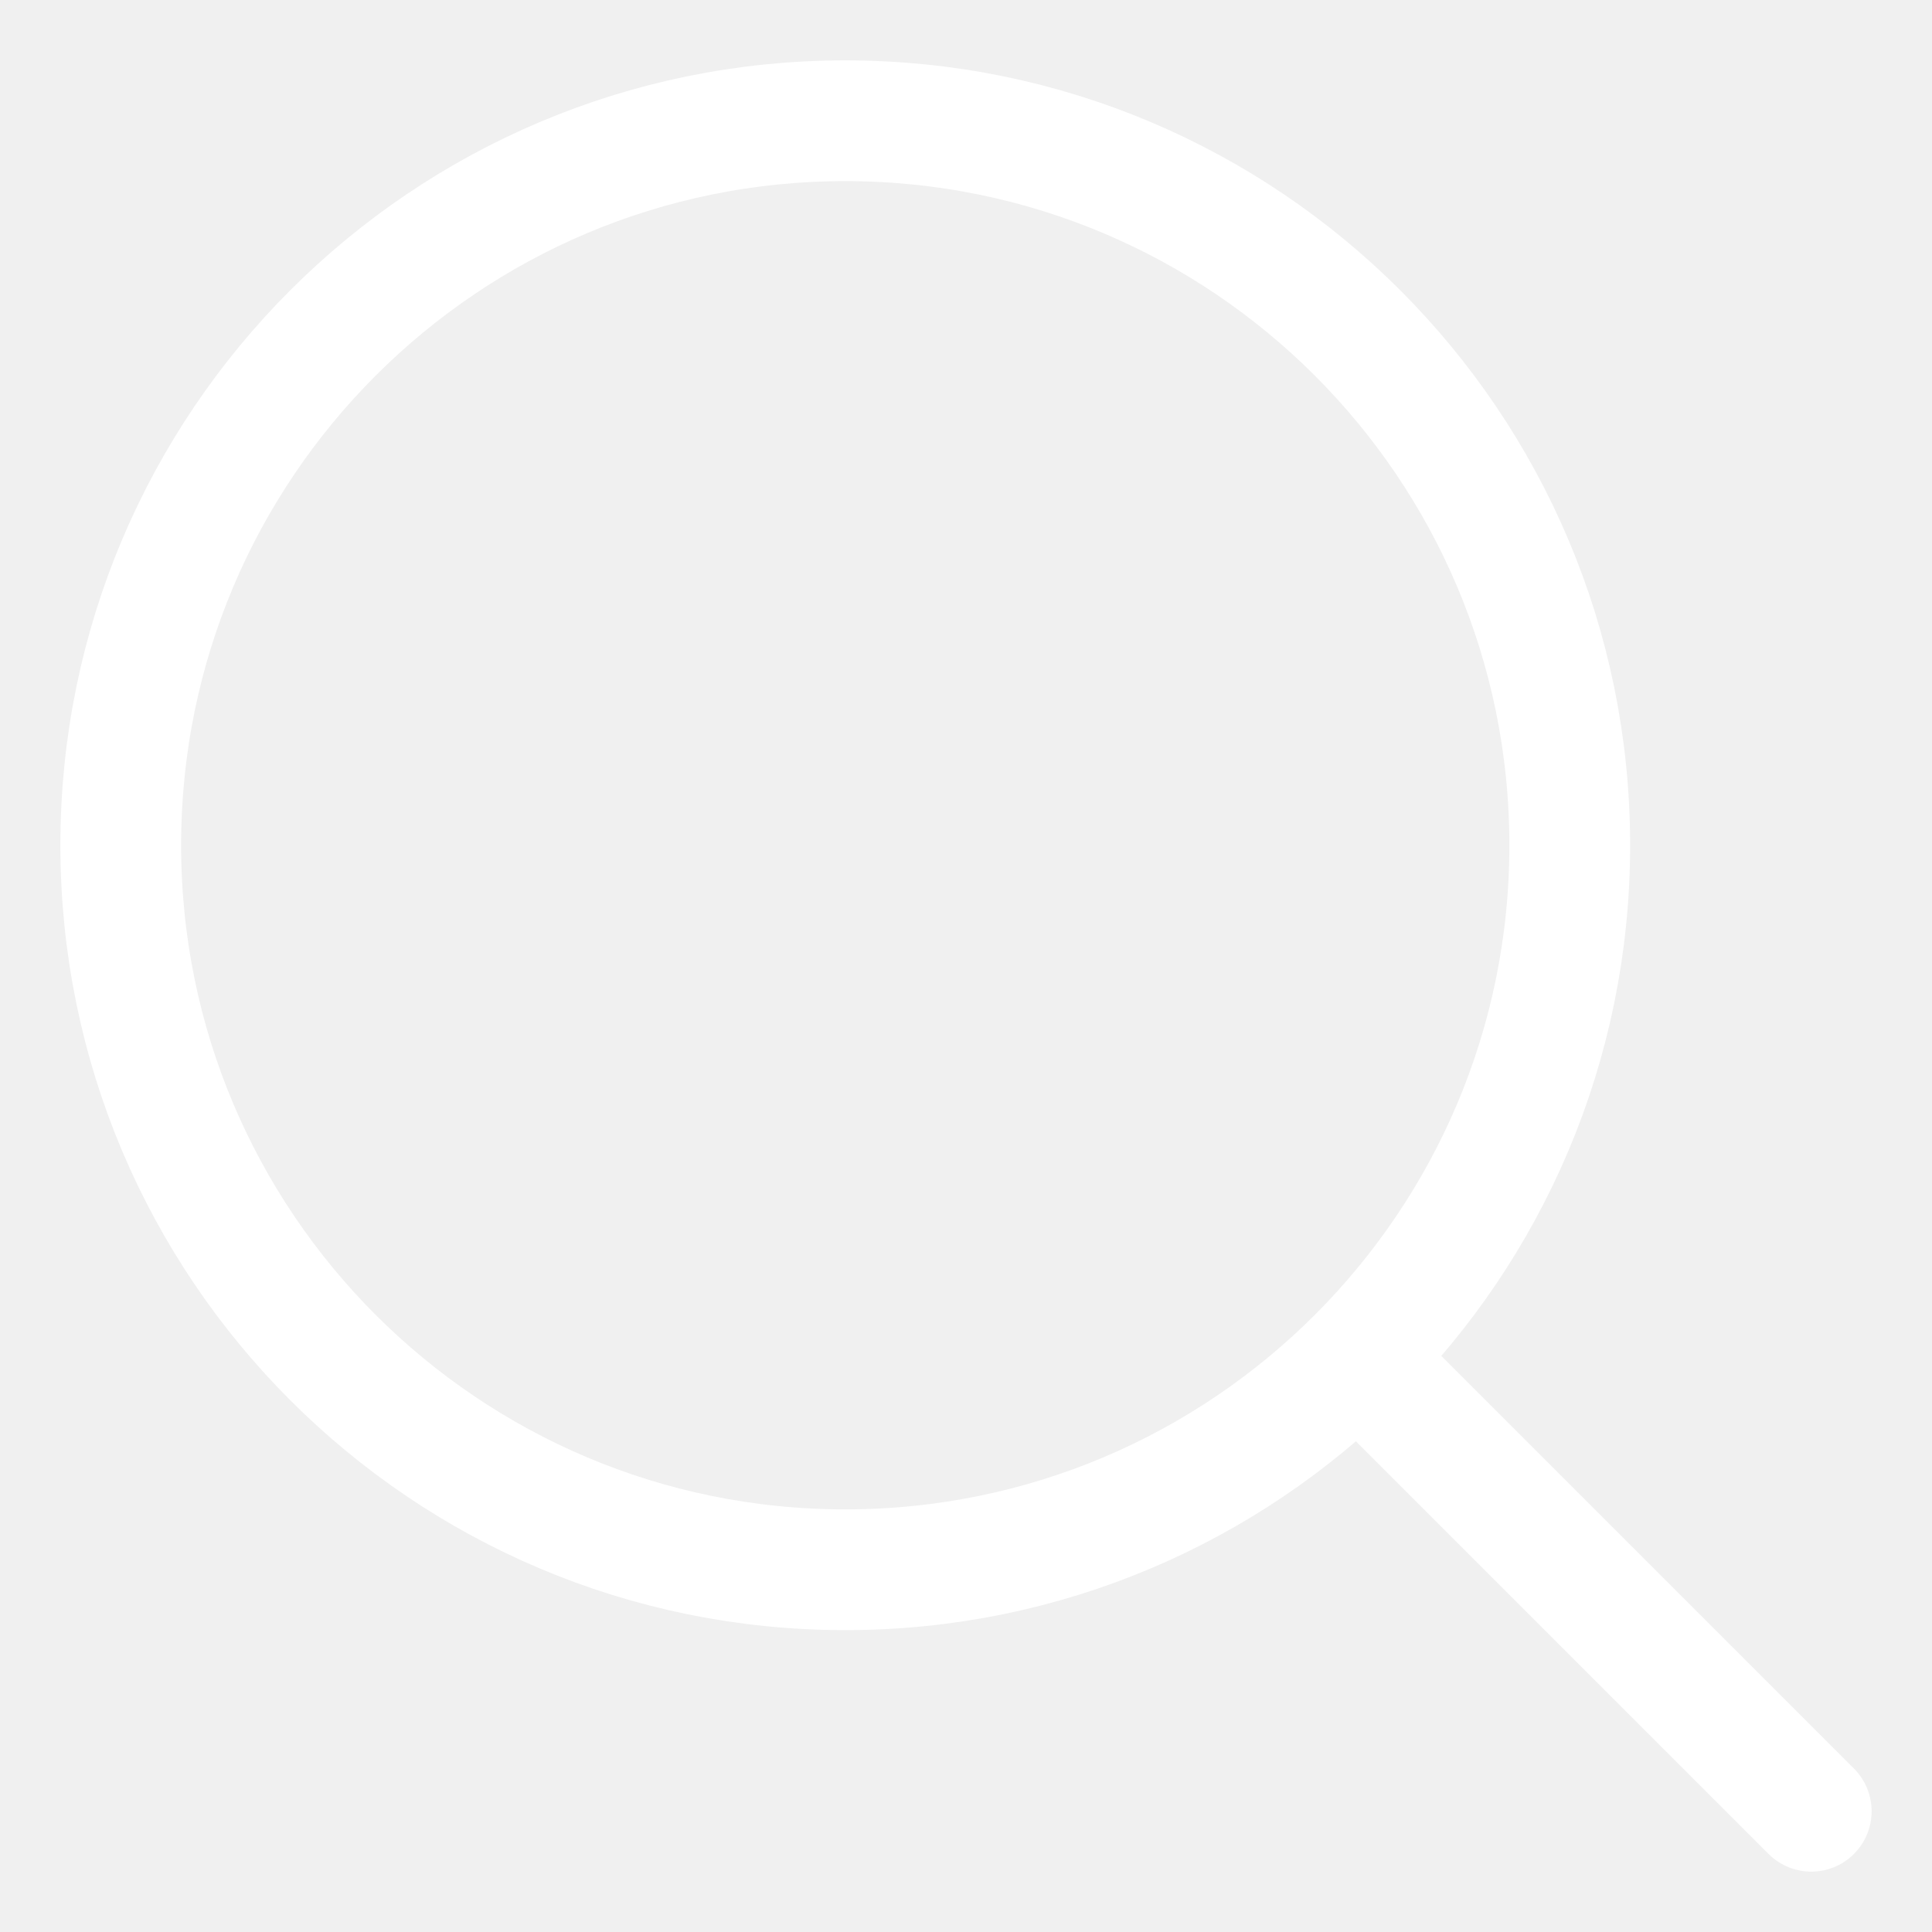
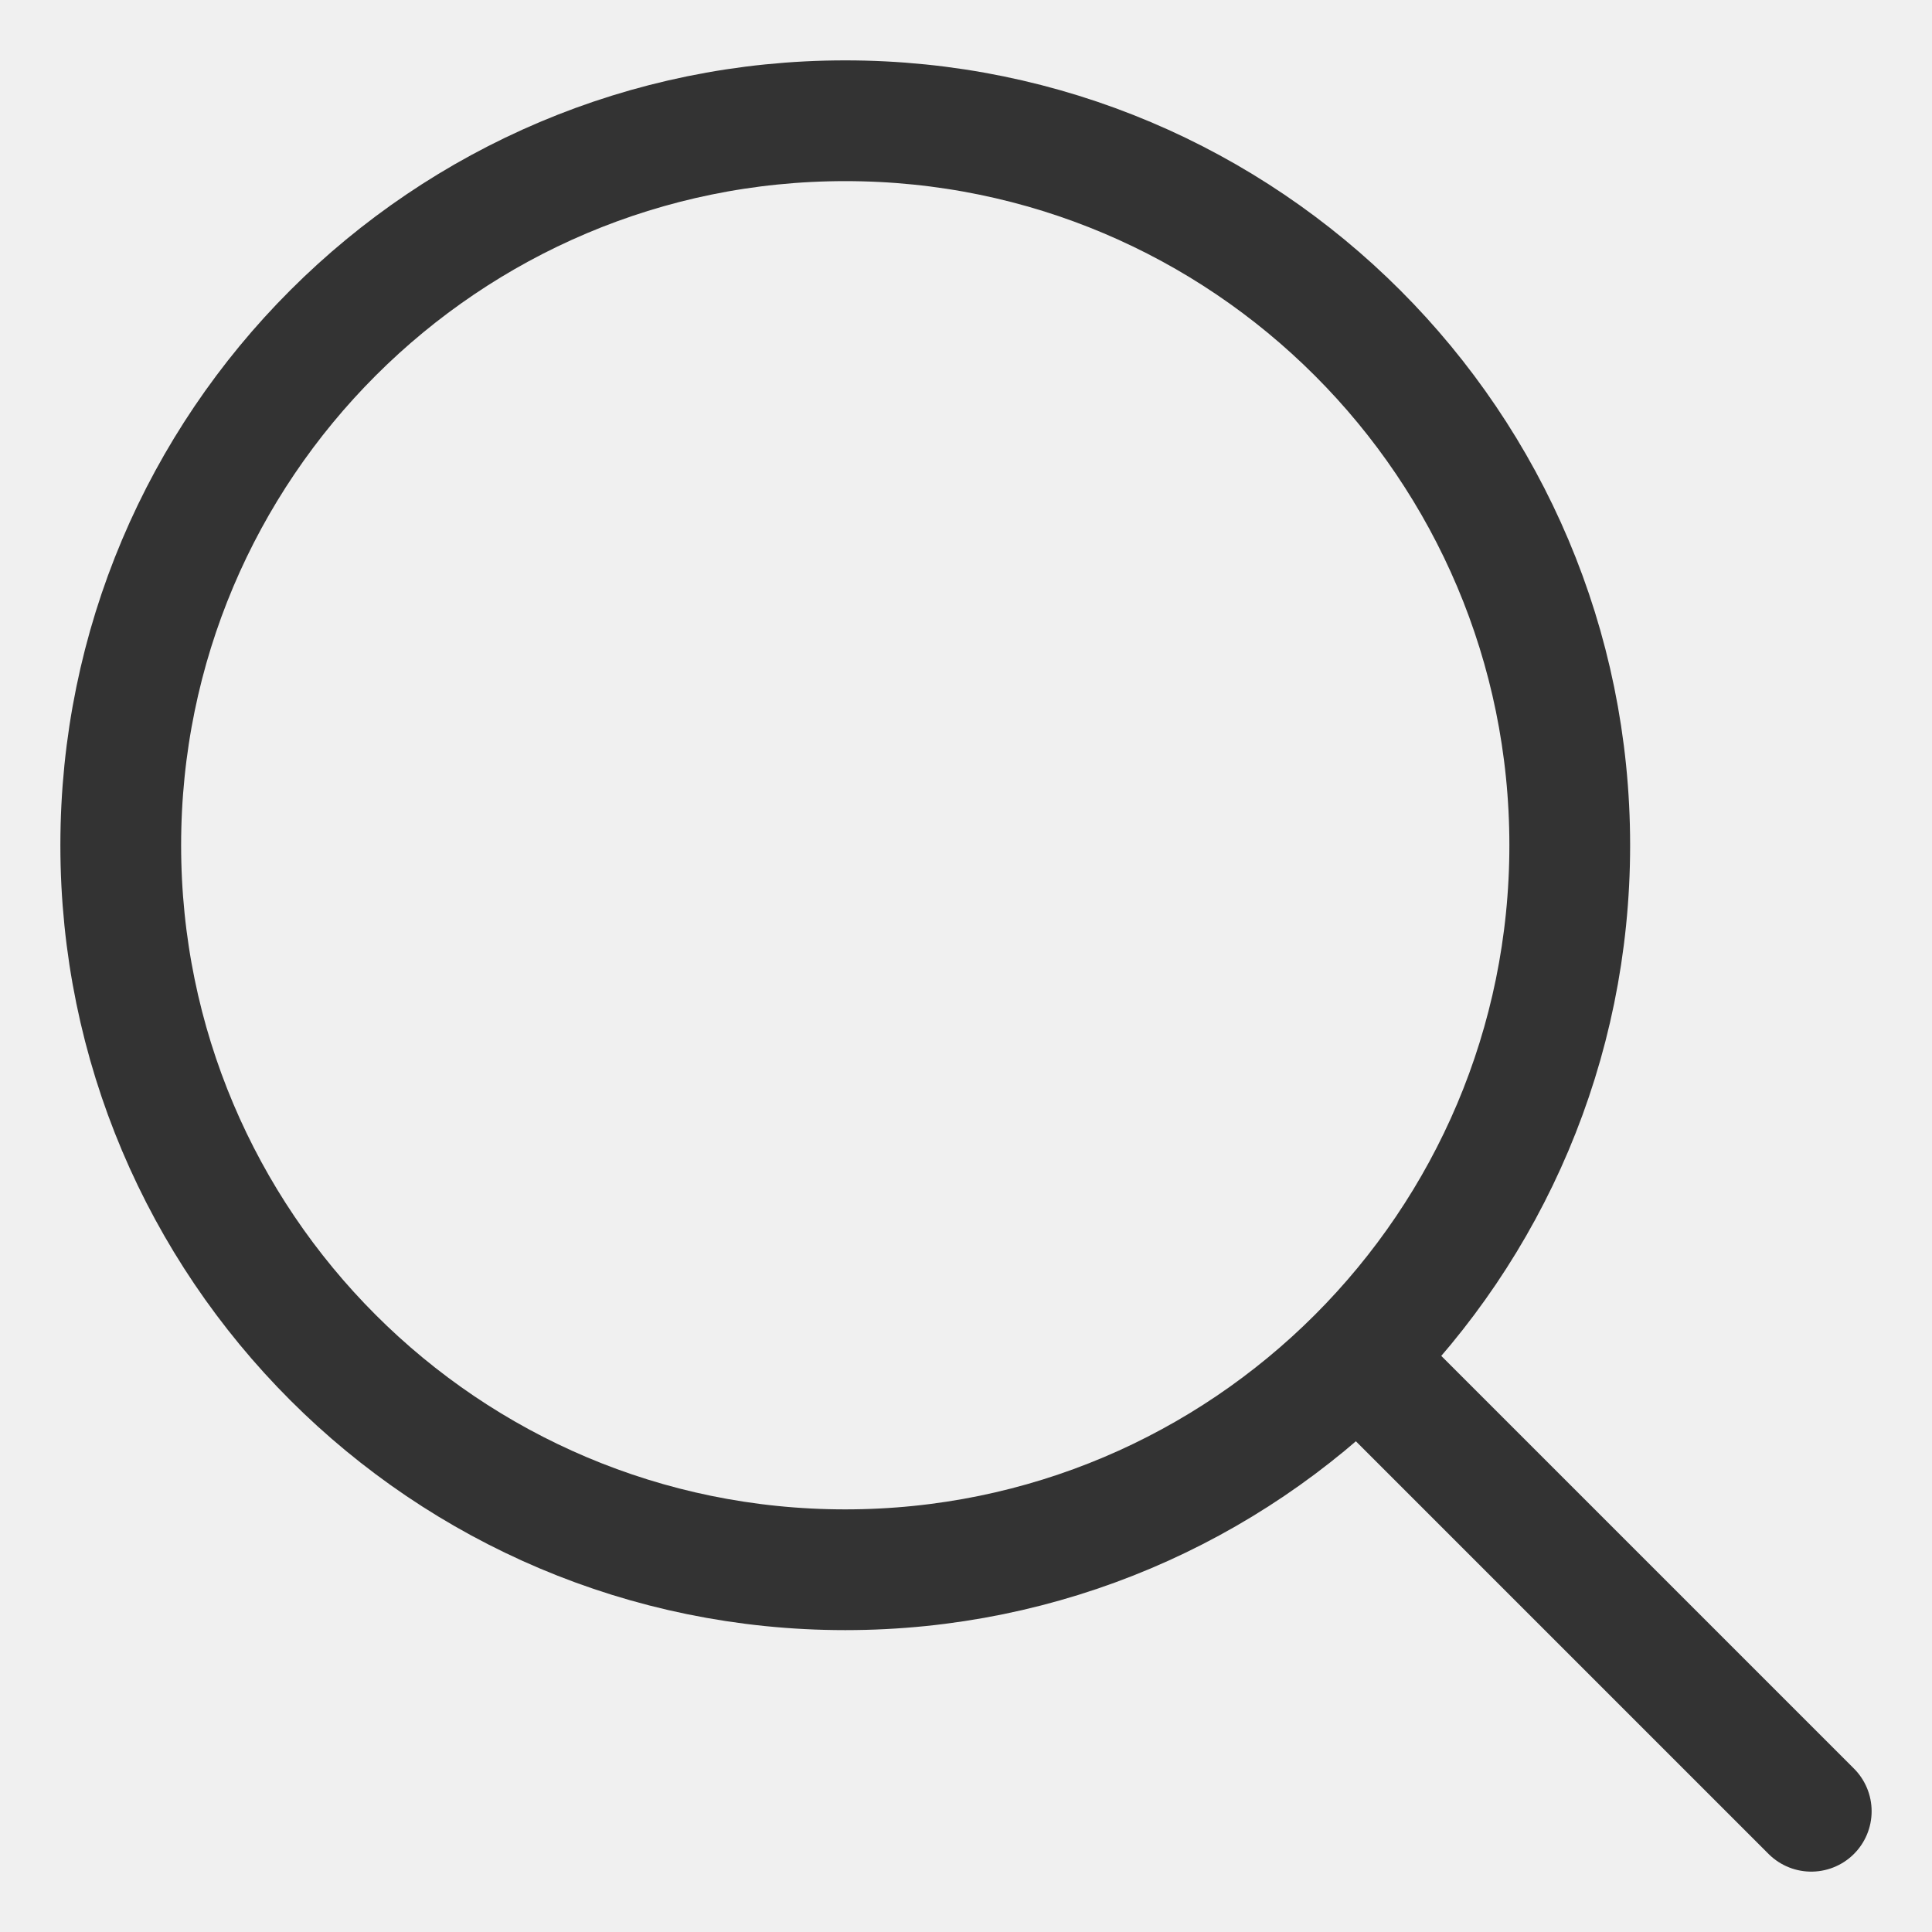
- <svg xmlns="http://www.w3.org/2000/svg" fill="none" stroke="#fff" stroke-linecap="round" stroke-linejoin="round" stroke-width="2" viewBox="0 0 32 32">
+ <svg xmlns="http://www.w3.org/2000/svg" fill="none" stroke="#333" stroke-linecap="round" stroke-linejoin="round" stroke-width="2" viewBox="0 0 32 32">
  <circle cx="14" cy="14" r="12" />
  <path d="M23 23 L30 30" />
</svg>
